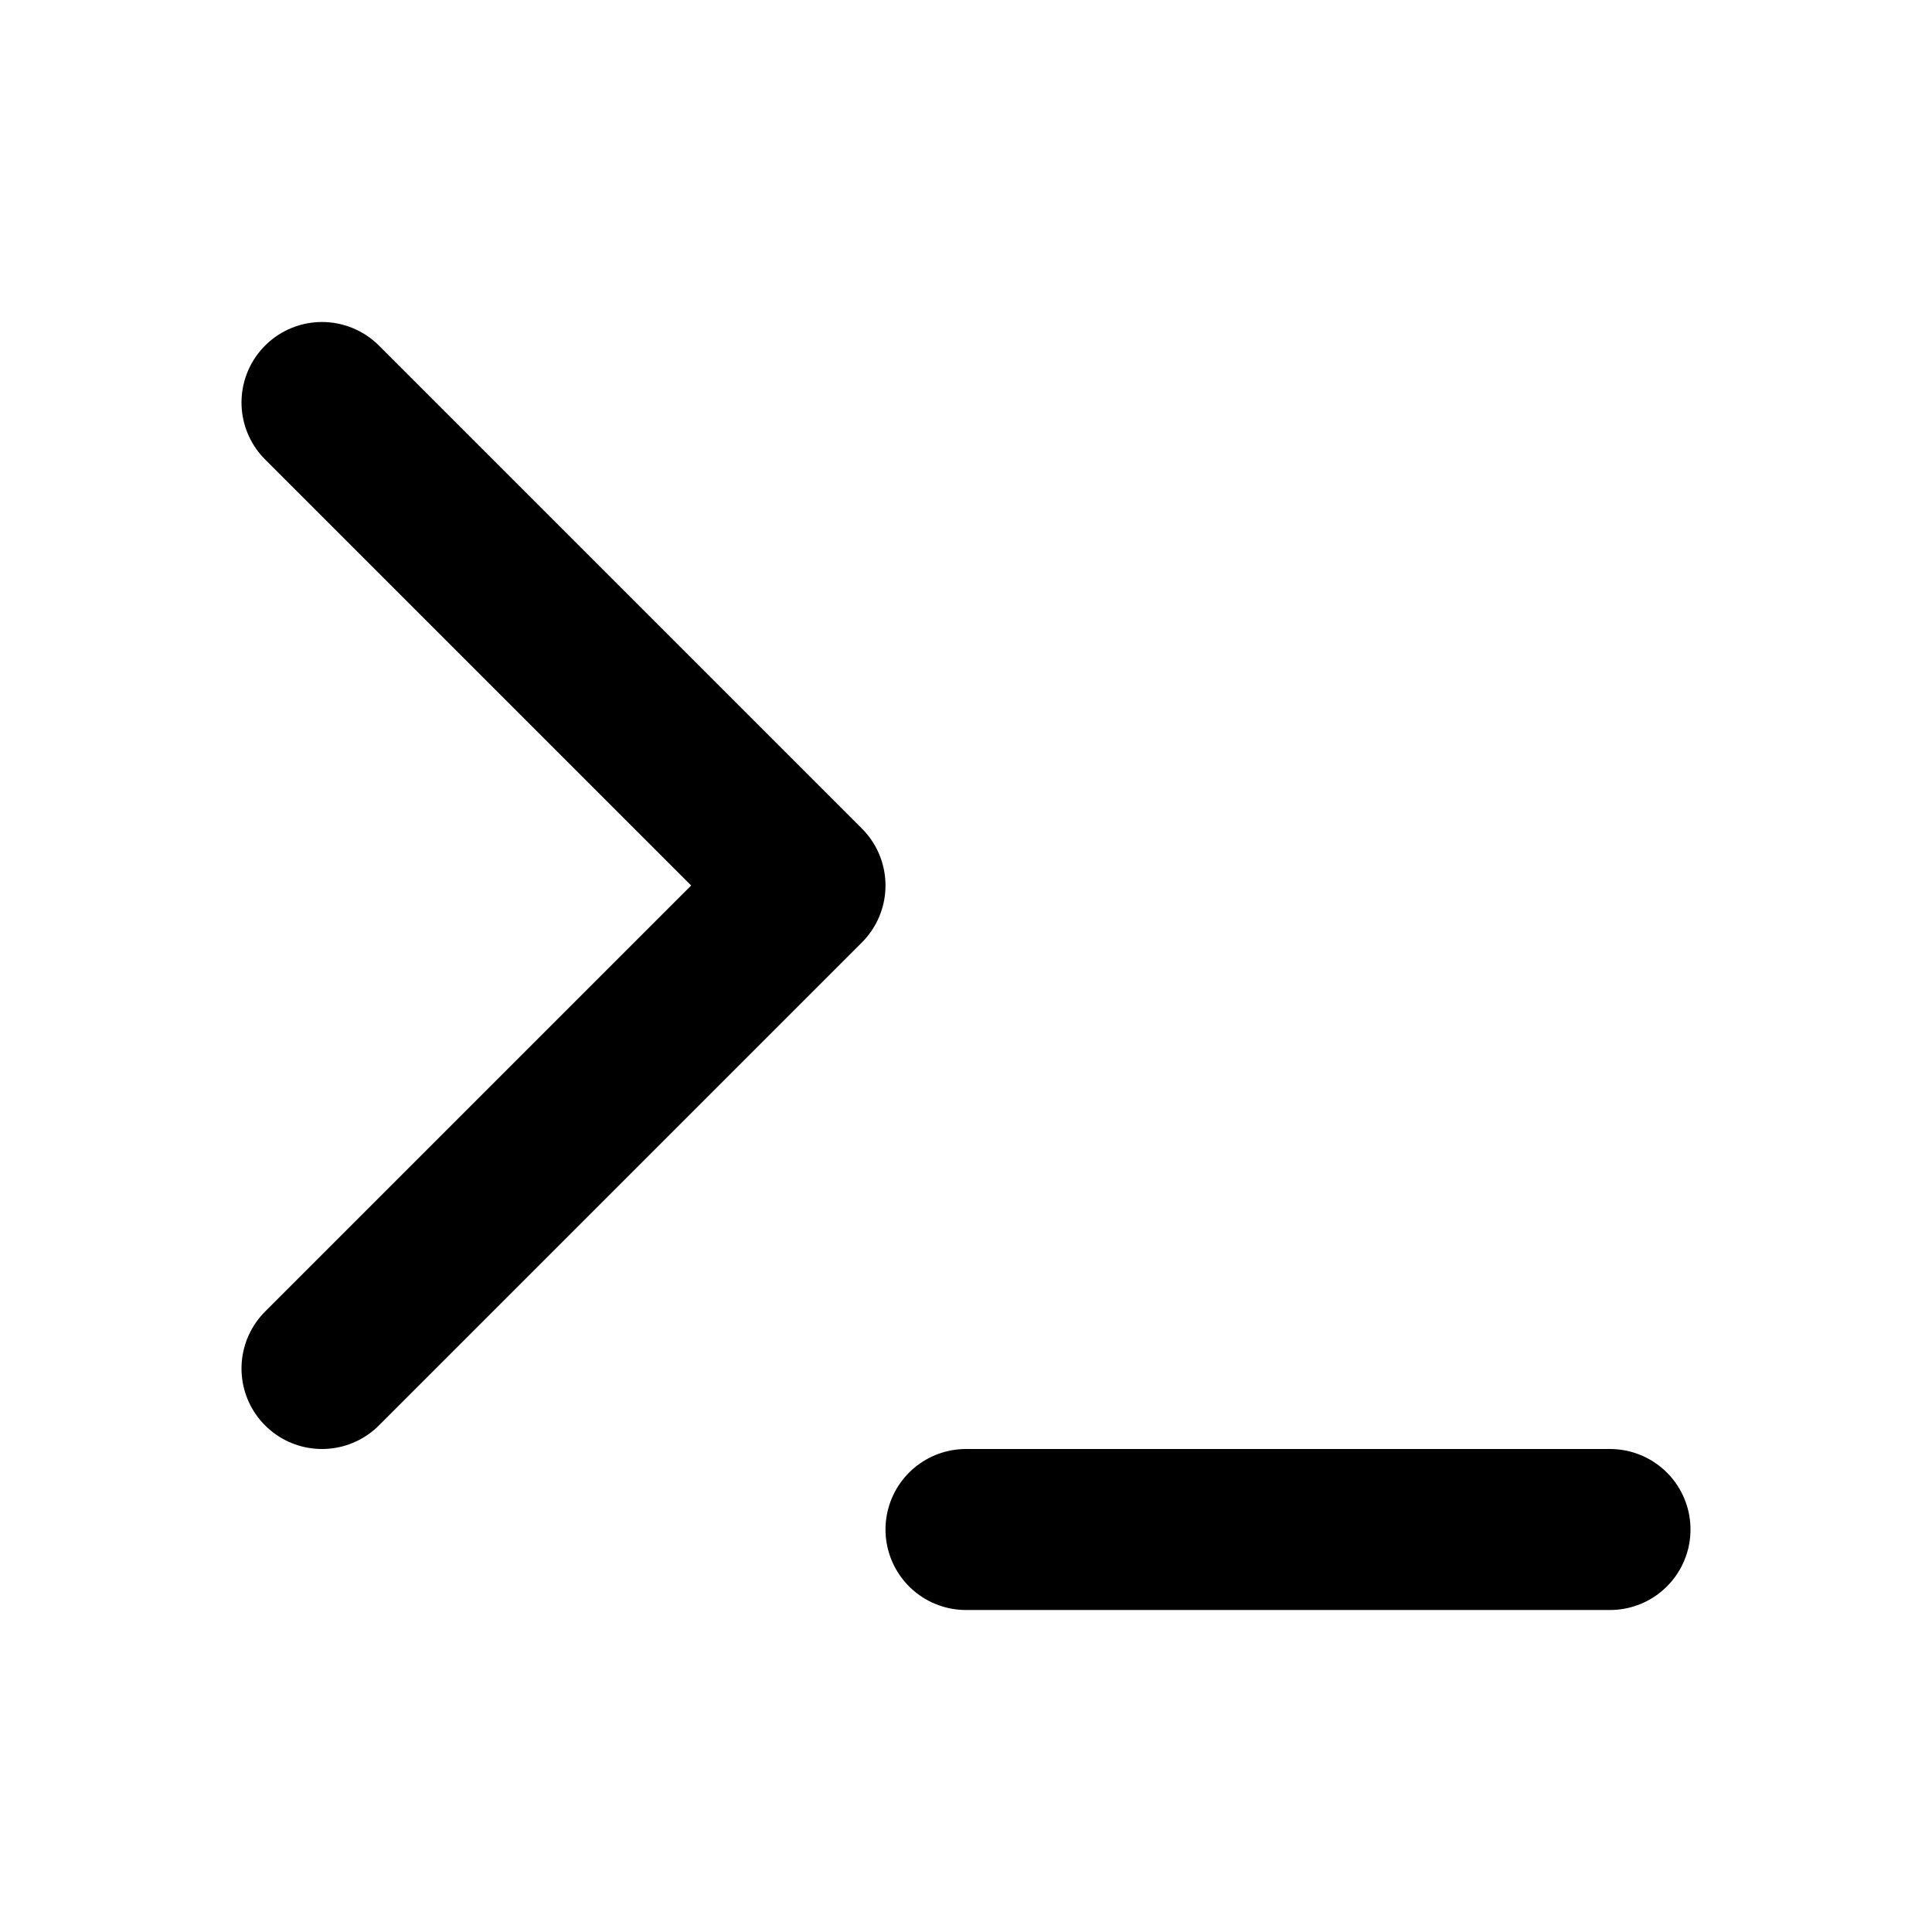
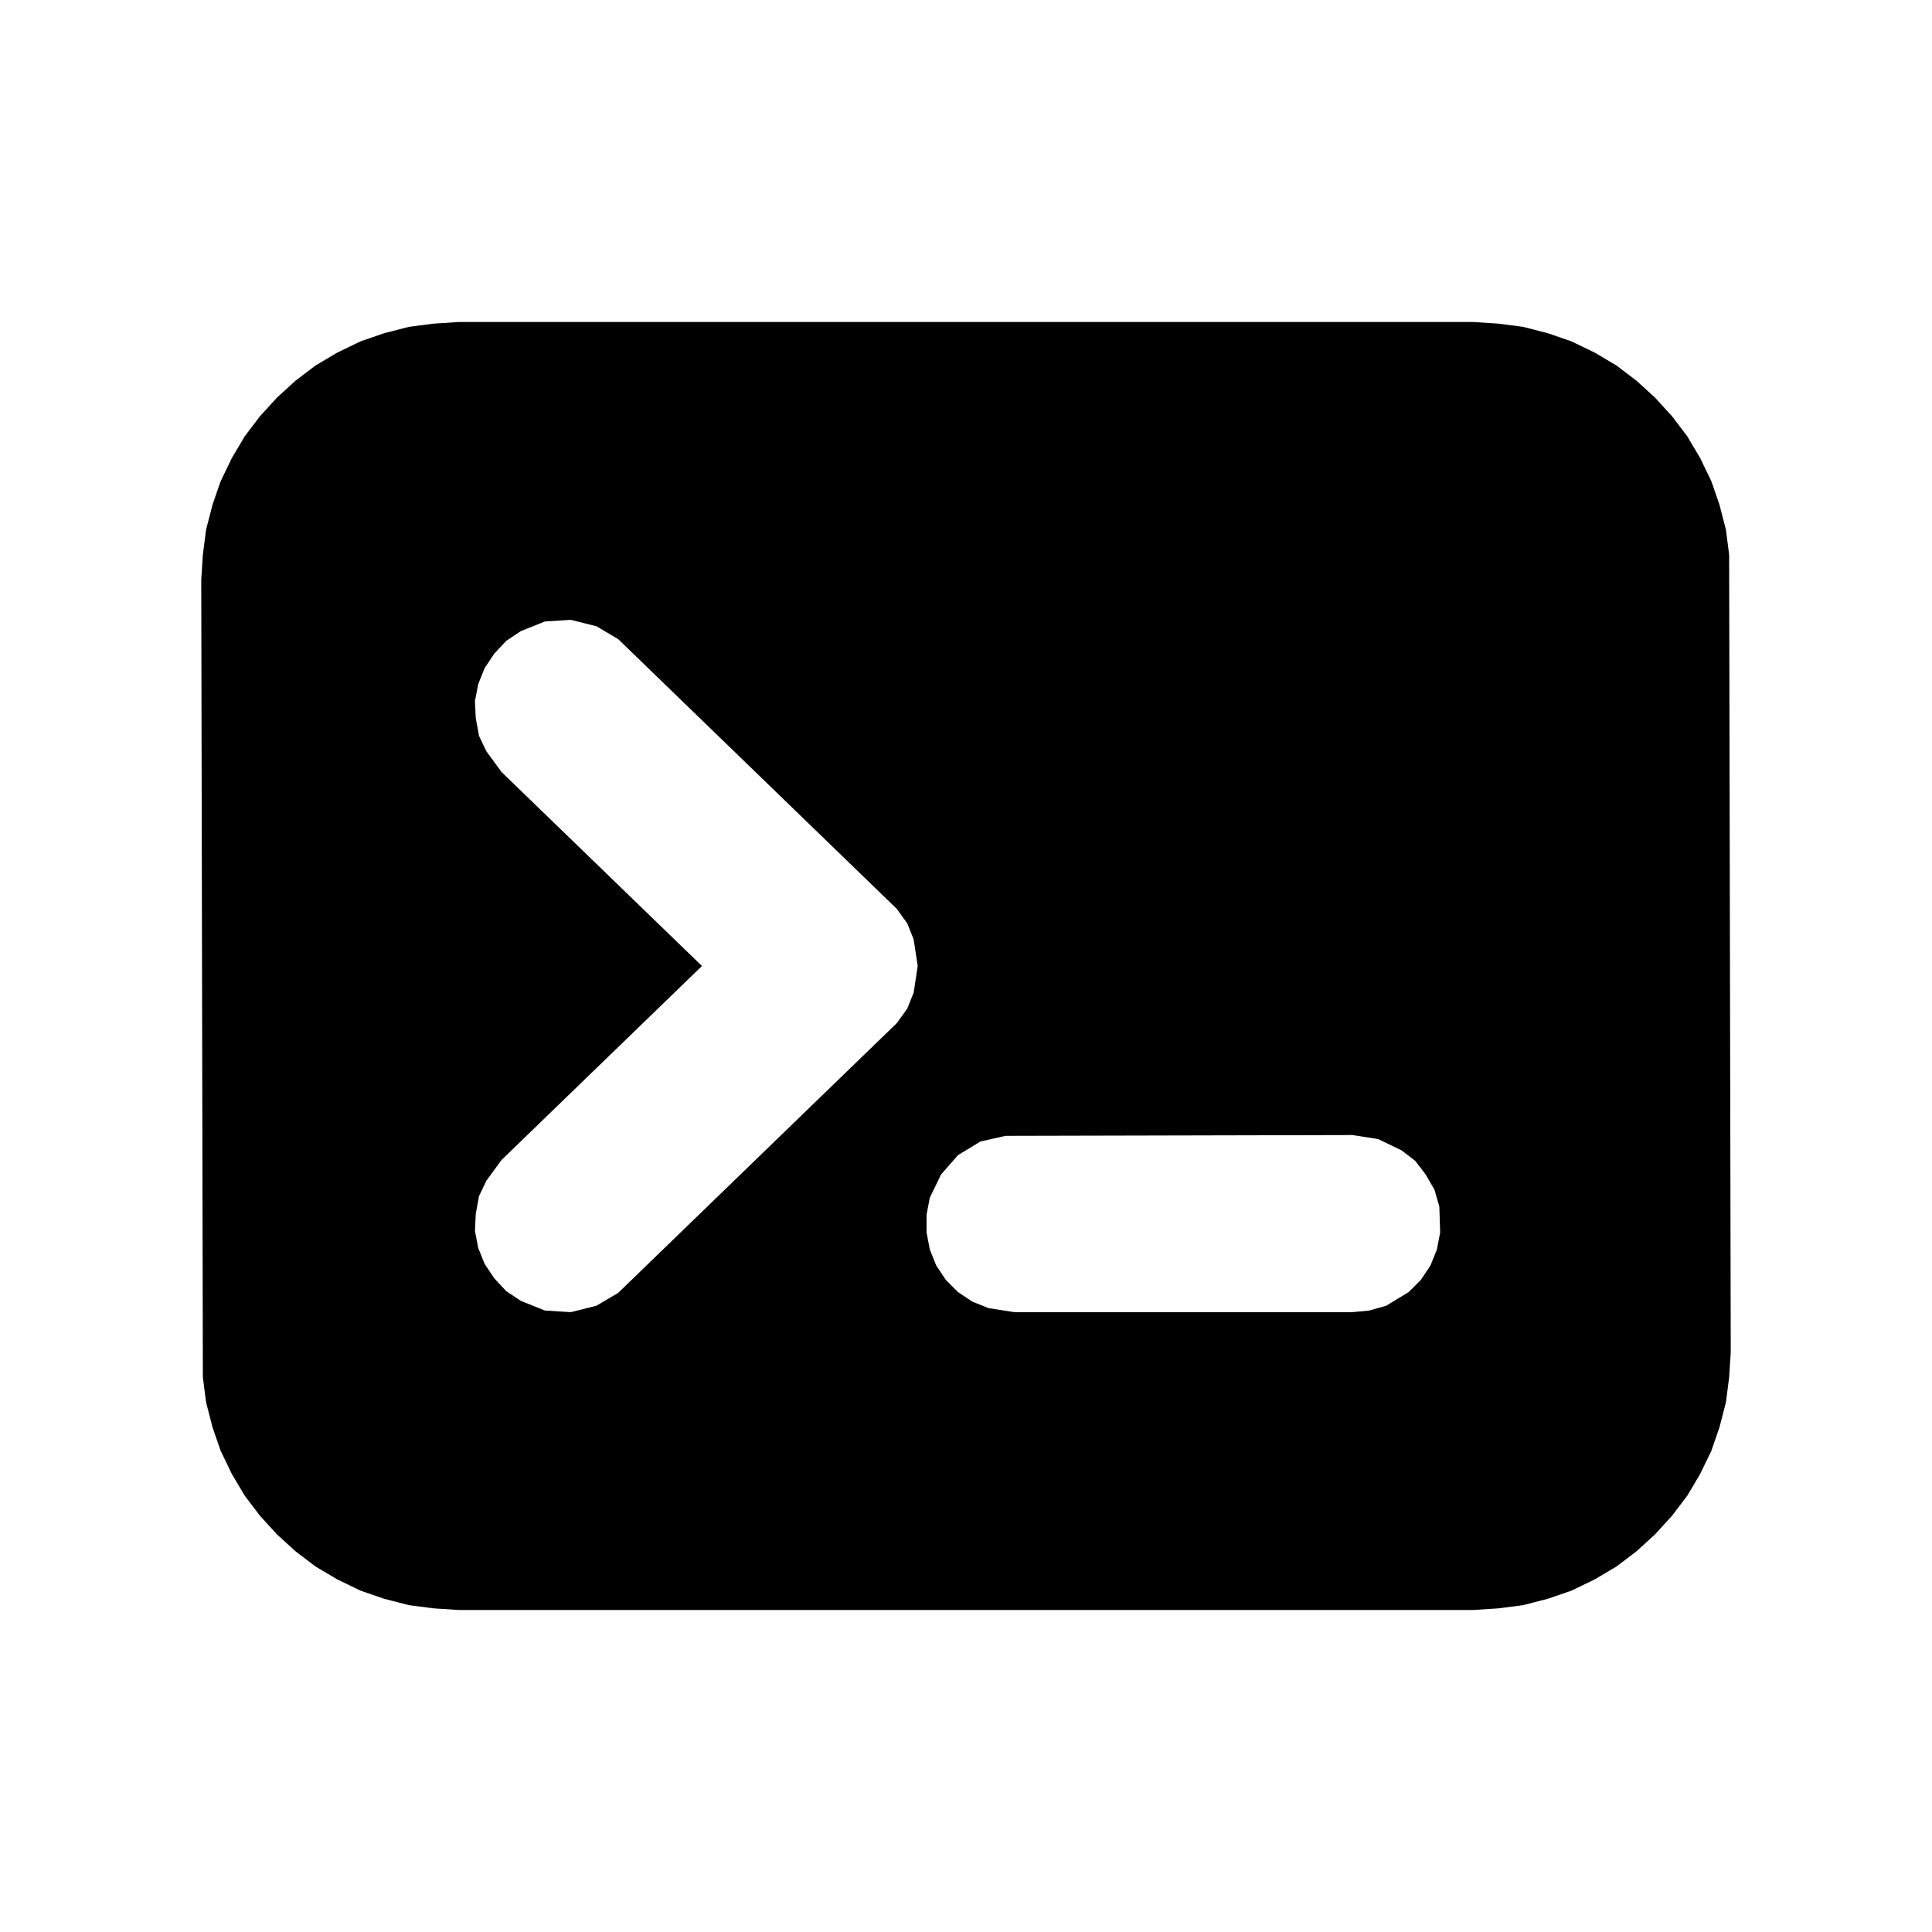
- <svg xmlns="http://www.w3.org/2000/svg" class="lucide lucide-terminal" width="24" height="24" viewBox="0 0 24 24" fill="none" stroke="currentColor" stroke-width="2" stroke-linecap="round" stroke-linejoin="round">
-   <path d="M12 19h8" />
-   <path d="m4 17 6-6-6-6" />
+ <svg xmlns="http://www.w3.org/2000/svg" viewBox="0 0 24 24">
+   <path fill="currentColor" fill-rule="evenodd" d="M5.7 4L18.3 4L18.61 4.02L18.92 4.06L19.23 4.14L19.52 4.24L19.81 4.38L20.08 4.54L20.33 4.73L20.56 4.94L20.77 5.17L20.96 5.42L21.12 5.69L21.26 5.98L21.36 6.27L21.44 6.58L21.48 6.89L21.5 16.8L21.48 17.11L21.44 17.42L21.36 17.73L21.26 18.02L21.12 18.31L20.96 18.58L20.77 18.83L20.56 19.06L20.33 19.27L20.08 19.46L19.81 19.62L19.52 19.76L19.23 19.86L18.92 19.94L18.61 19.98L18.3 20L5.7 20L5.39 19.98L5.08 19.94L4.77 19.86L4.48 19.76L4.19 19.62L3.92 19.46L3.67 19.27L3.44 19.06L3.23 18.83L3.04 18.58L2.88 18.31L2.74 18.02L2.64 17.73L2.56 17.42L2.52 17.11L2.5 7.2L2.52 6.89L2.56 6.58L2.64 6.27L2.74 5.98L2.88 5.69L3.04 5.42L3.23 5.17L3.44 4.94L3.67 4.73L3.92 4.54L4.19 4.38L4.48 4.24L4.77 4.14L5.08 4.06L5.39 4.02ZM8.72 12L6.23 14.41L6.04 14.67L5.95 14.86L5.91 15.08L5.9 15.29L5.94 15.5L6.02 15.7L6.14 15.88L6.29 16.04L6.47 16.16L6.77 16.28L7.09 16.3L7.41 16.22L7.68 16.06L11.14 12.71L11.27 12.53L11.35 12.33L11.4 12L11.35 11.67L11.27 11.47L11.14 11.29L7.68 7.94L7.41 7.78L7.09 7.7L6.77 7.72L6.47 7.84L6.29 7.96L6.14 8.12L6.02 8.3L5.94 8.5L5.9 8.71L5.91 8.92L5.95 9.14L6.04 9.33L6.23 9.59ZM16.8 16.3L17.01 16.28L17.22 16.22L17.5 16.05L17.65 15.9L17.77 15.72L17.85 15.52L17.89 15.31L17.88 14.99L17.82 14.78L17.71 14.59L17.58 14.42L17.41 14.29L17.12 14.15L16.8 14.1L12.49 14.11L12.18 14.18L11.9 14.35L11.69 14.59L11.55 14.88L11.51 15.09L11.51 15.31L11.55 15.52L11.63 15.72L11.75 15.9L11.9 16.05L12.08 16.17L12.28 16.25L12.6 16.3Z" />
</svg>
